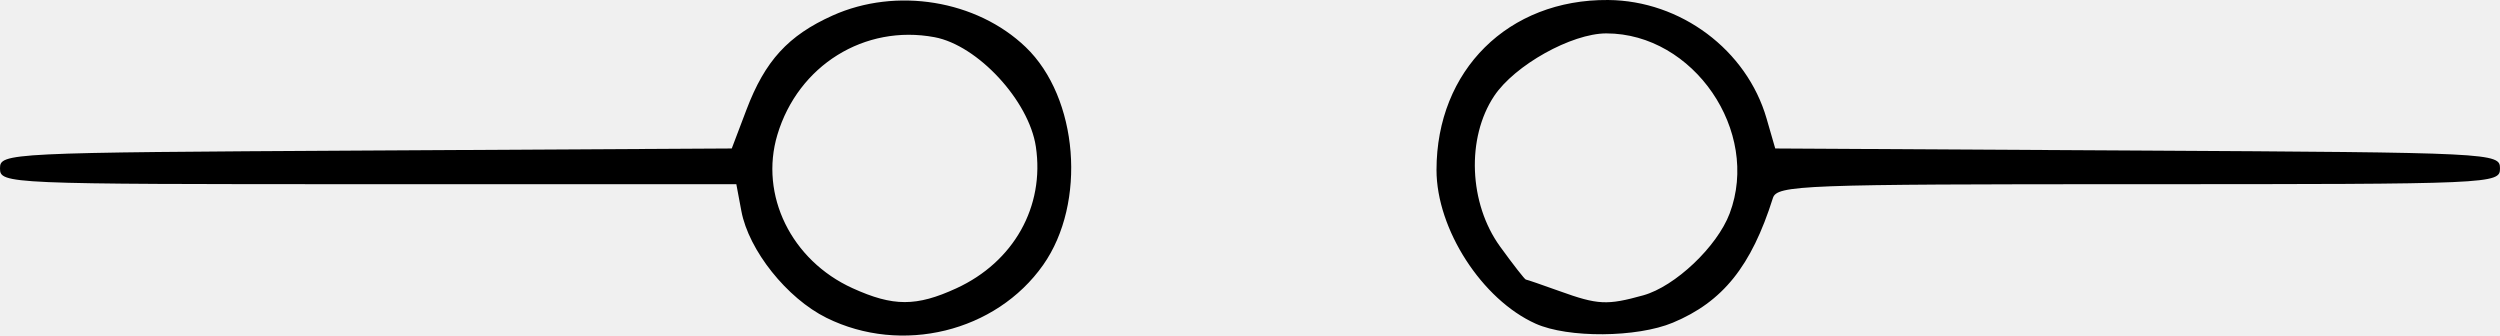
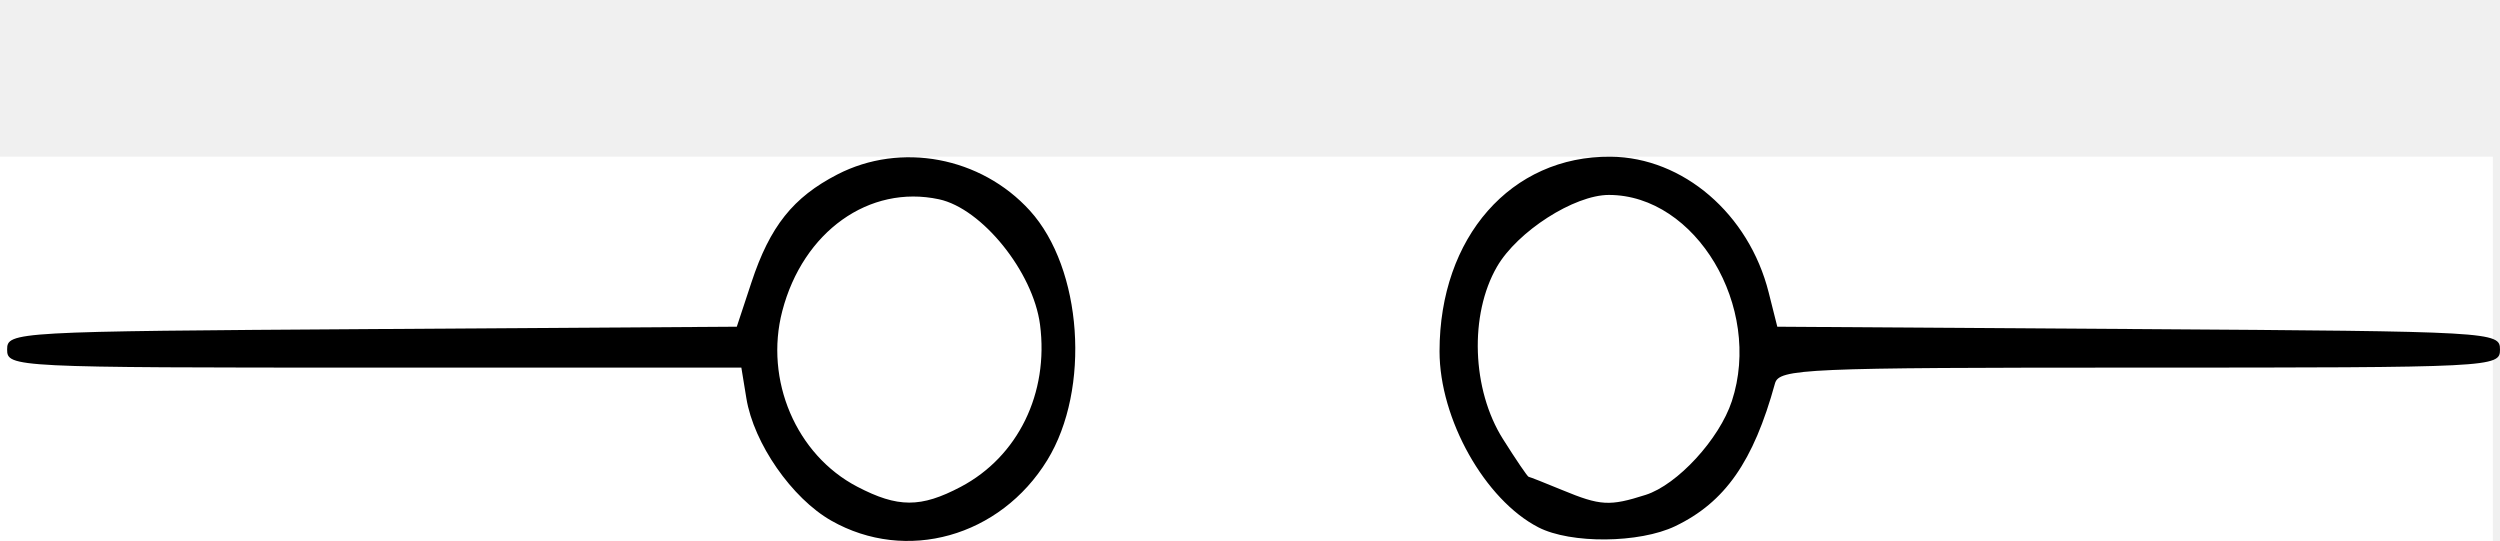
- <svg xmlns="http://www.w3.org/2000/svg" width="191.04mm" height="25.643mm" viewBox="0 0 676.915 90.861" id="svg2" version="1.1">
+ <svg xmlns="http://www.w3.org/2000/svg" width="283.029mm" height="61.242mm" viewBox="0 0 1002.857 217" id="svg2" version="1.1">
  <defs id="defs4" />
-   <g id="layer1" transform="translate(-210.3104,-150.4386)">
-     <path style="fill:#000000" d="m 434.104,236.502 c -10.712,-5.302 -21.062,-18.285 -23.058,-28.923 l -1.363,-7.268 -99.686,0 c -98.087,0 -99.686,-0.069 -99.686,-4.276 0,-4.199 1.786,-4.286 99.067,-4.835 l 99.067,-0.559 3.987,-10.506 c 5.023,-13.233 11.294,-20.091 23.313,-25.492 17.226,-7.741 38.991,-4.186 52.278,8.541 14.279,13.677 16.568,42.2 4.735,59 -12.781,18.146 -38.323,24.381 -58.653,14.318 z m 35.153,-7.998 c 15.541,-7.136 23.96,-22.138 21.527,-38.36 -1.868,-12.458 -15.752,-27.455 -27.437,-29.636 -18.938,-3.536 -36.919,7.631 -42.55,26.426 -4.892,16.328 3.77,34.004 20.355,41.537 11.024,5.007 17.259,5.014 28.105,0.034 z m 156.872,9.583 c -14.536,-6.507 -26.862,-25.606 -26.862,-41.622 0,-26.997 19.432,-46.24 46.474,-46.025 19.656,0.157 37.535,13.533 42.9,32.096 l 2.343,8.105 98.12,0.559 c 96.335,0.549 98.12,0.637 98.12,4.835 0,4.206 -1.598,4.276 -97.844,4.276 -91.299,0 -97.924,0.252 -99.033,3.761 -5.839,18.465 -13.562,28.085 -27.08,33.732 -9.726,4.063 -28.378,4.205 -37.138,0.283 z m 29.106,-7.681 c 8.64,-2.4 20.019,-13.179 23.411,-22.176 8.385,-22.241 -9.776,-48.748 -33.4,-48.748 -9.404,0 -24.83,8.617 -30.382,16.972 -7.533,11.336 -6.833,29.075 1.608,40.727 3.553,4.905 6.696,8.933 6.984,8.951 0.288,0.018 4.392,1.426 9.12,3.129 10.392,3.744 12.857,3.868 22.659,1.145 z" id="path4134" />
+   <g id="layer2" transform="translate(2.857127,90.42444)">
+     <rect style="opacity:1;fill:#ffffff;fill-opacity:1;stroke:none;stroke-width:14;stroke-miterlimit:4;stroke-dasharray:none;stroke-dashoffset:0;stroke-opacity:1" id="rect4134" width="1000" height="154.143" x="-2.857" y="-27.567" />
+   </g>
+   <g id="layer1" transform="translate(-207.4532,-60.01416)">
+     <path style="fill:#000000" d="m 540.919,268.875 c -15.825,-8.995 -31.115,-31.021 -34.063,-49.067 l -2.014,-12.329 -147.266,0 c -144.903,0 -147.266,-0.116 -147.266,-7.255 0,-7.124 2.638,-7.272 146.351,-8.203 l 146.351,-0.948 5.891,-17.822 c 7.42,-22.449 16.685,-34.083 34.44,-43.246 25.448,-13.133 57.601,-7.101 77.229,14.489 21.094,23.202 24.476,71.591 6.995,100.091 -18.882,30.784 -56.614,41.362 -86.648,24.29 z m 51.931,-13.569 c 22.959,-12.107 35.396,-37.556 31.802,-65.076 -2.76,-21.134 -23.27,-46.576 -40.532,-50.277 -27.977,-5.998 -54.541,12.946 -62.859,44.831 -7.227,27.7 5.569,57.687 30.07,70.466 16.285,8.494 25.497,8.506 41.519,0.057 z m 231.746,16.257 c -21.474,-11.039 -39.683,-43.439 -39.683,-70.61 0,-45.799 28.706,-78.445 68.656,-78.08 29.037,0.266 55.45,22.958 63.376,54.45 l 3.461,13.75 144.952,0.948 c 142.314,0.931 144.952,1.08 144.952,8.203 0,7.136 -2.361,7.254 -144.544,7.254 -134.875,0 -144.662,0.427 -146.301,6.38 -8.626,31.325 -20.035,47.645 -40.005,57.225 -14.368,6.892 -41.922,7.133 -54.864,0.48 z m 42.998,-13.031 c 12.764,-4.072 29.574,-22.357 34.585,-37.62 12.387,-37.731 -14.442,-82.7 -49.341,-82.7 -13.892,0 -36.681,14.619 -44.883,28.793 -11.129,19.231 -10.094,49.324 2.375,69.092 5.249,8.321 9.892,15.154 10.317,15.184 0.426,0.03 6.488,2.419 13.472,5.308 15.352,6.351 18.994,6.563 33.474,1.943 z" id="path4134" />
  </g>
</svg>
